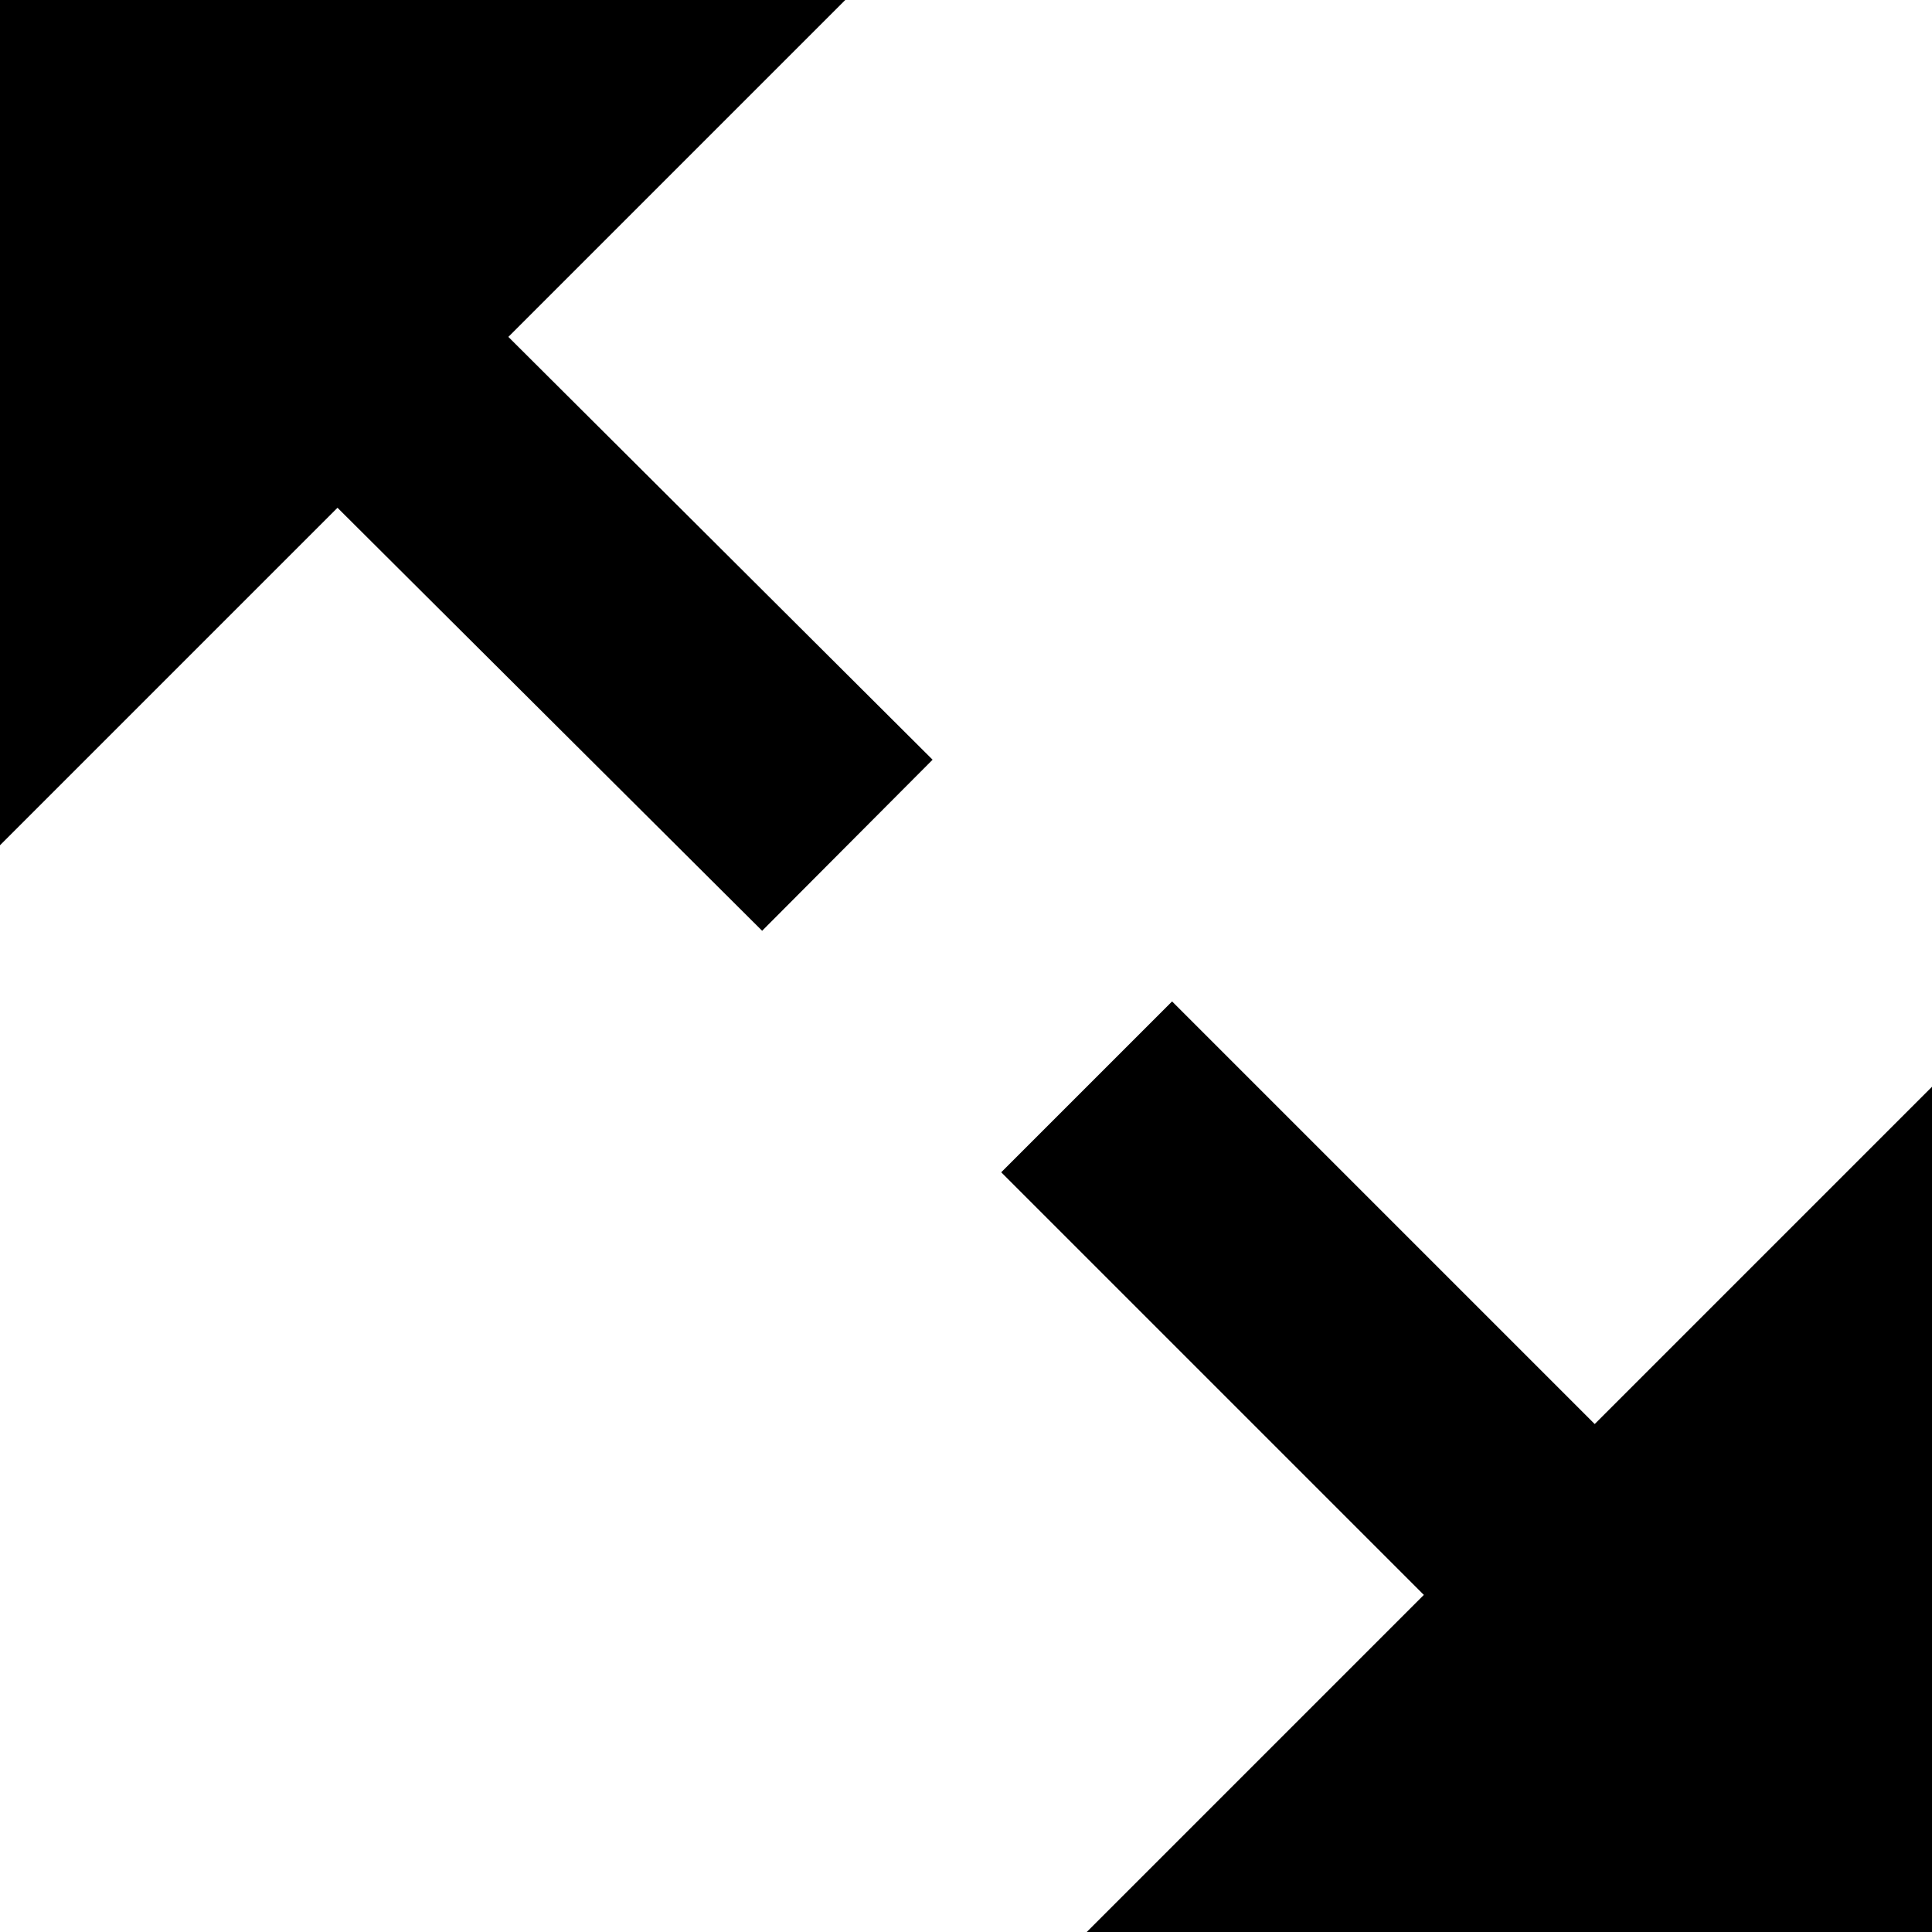
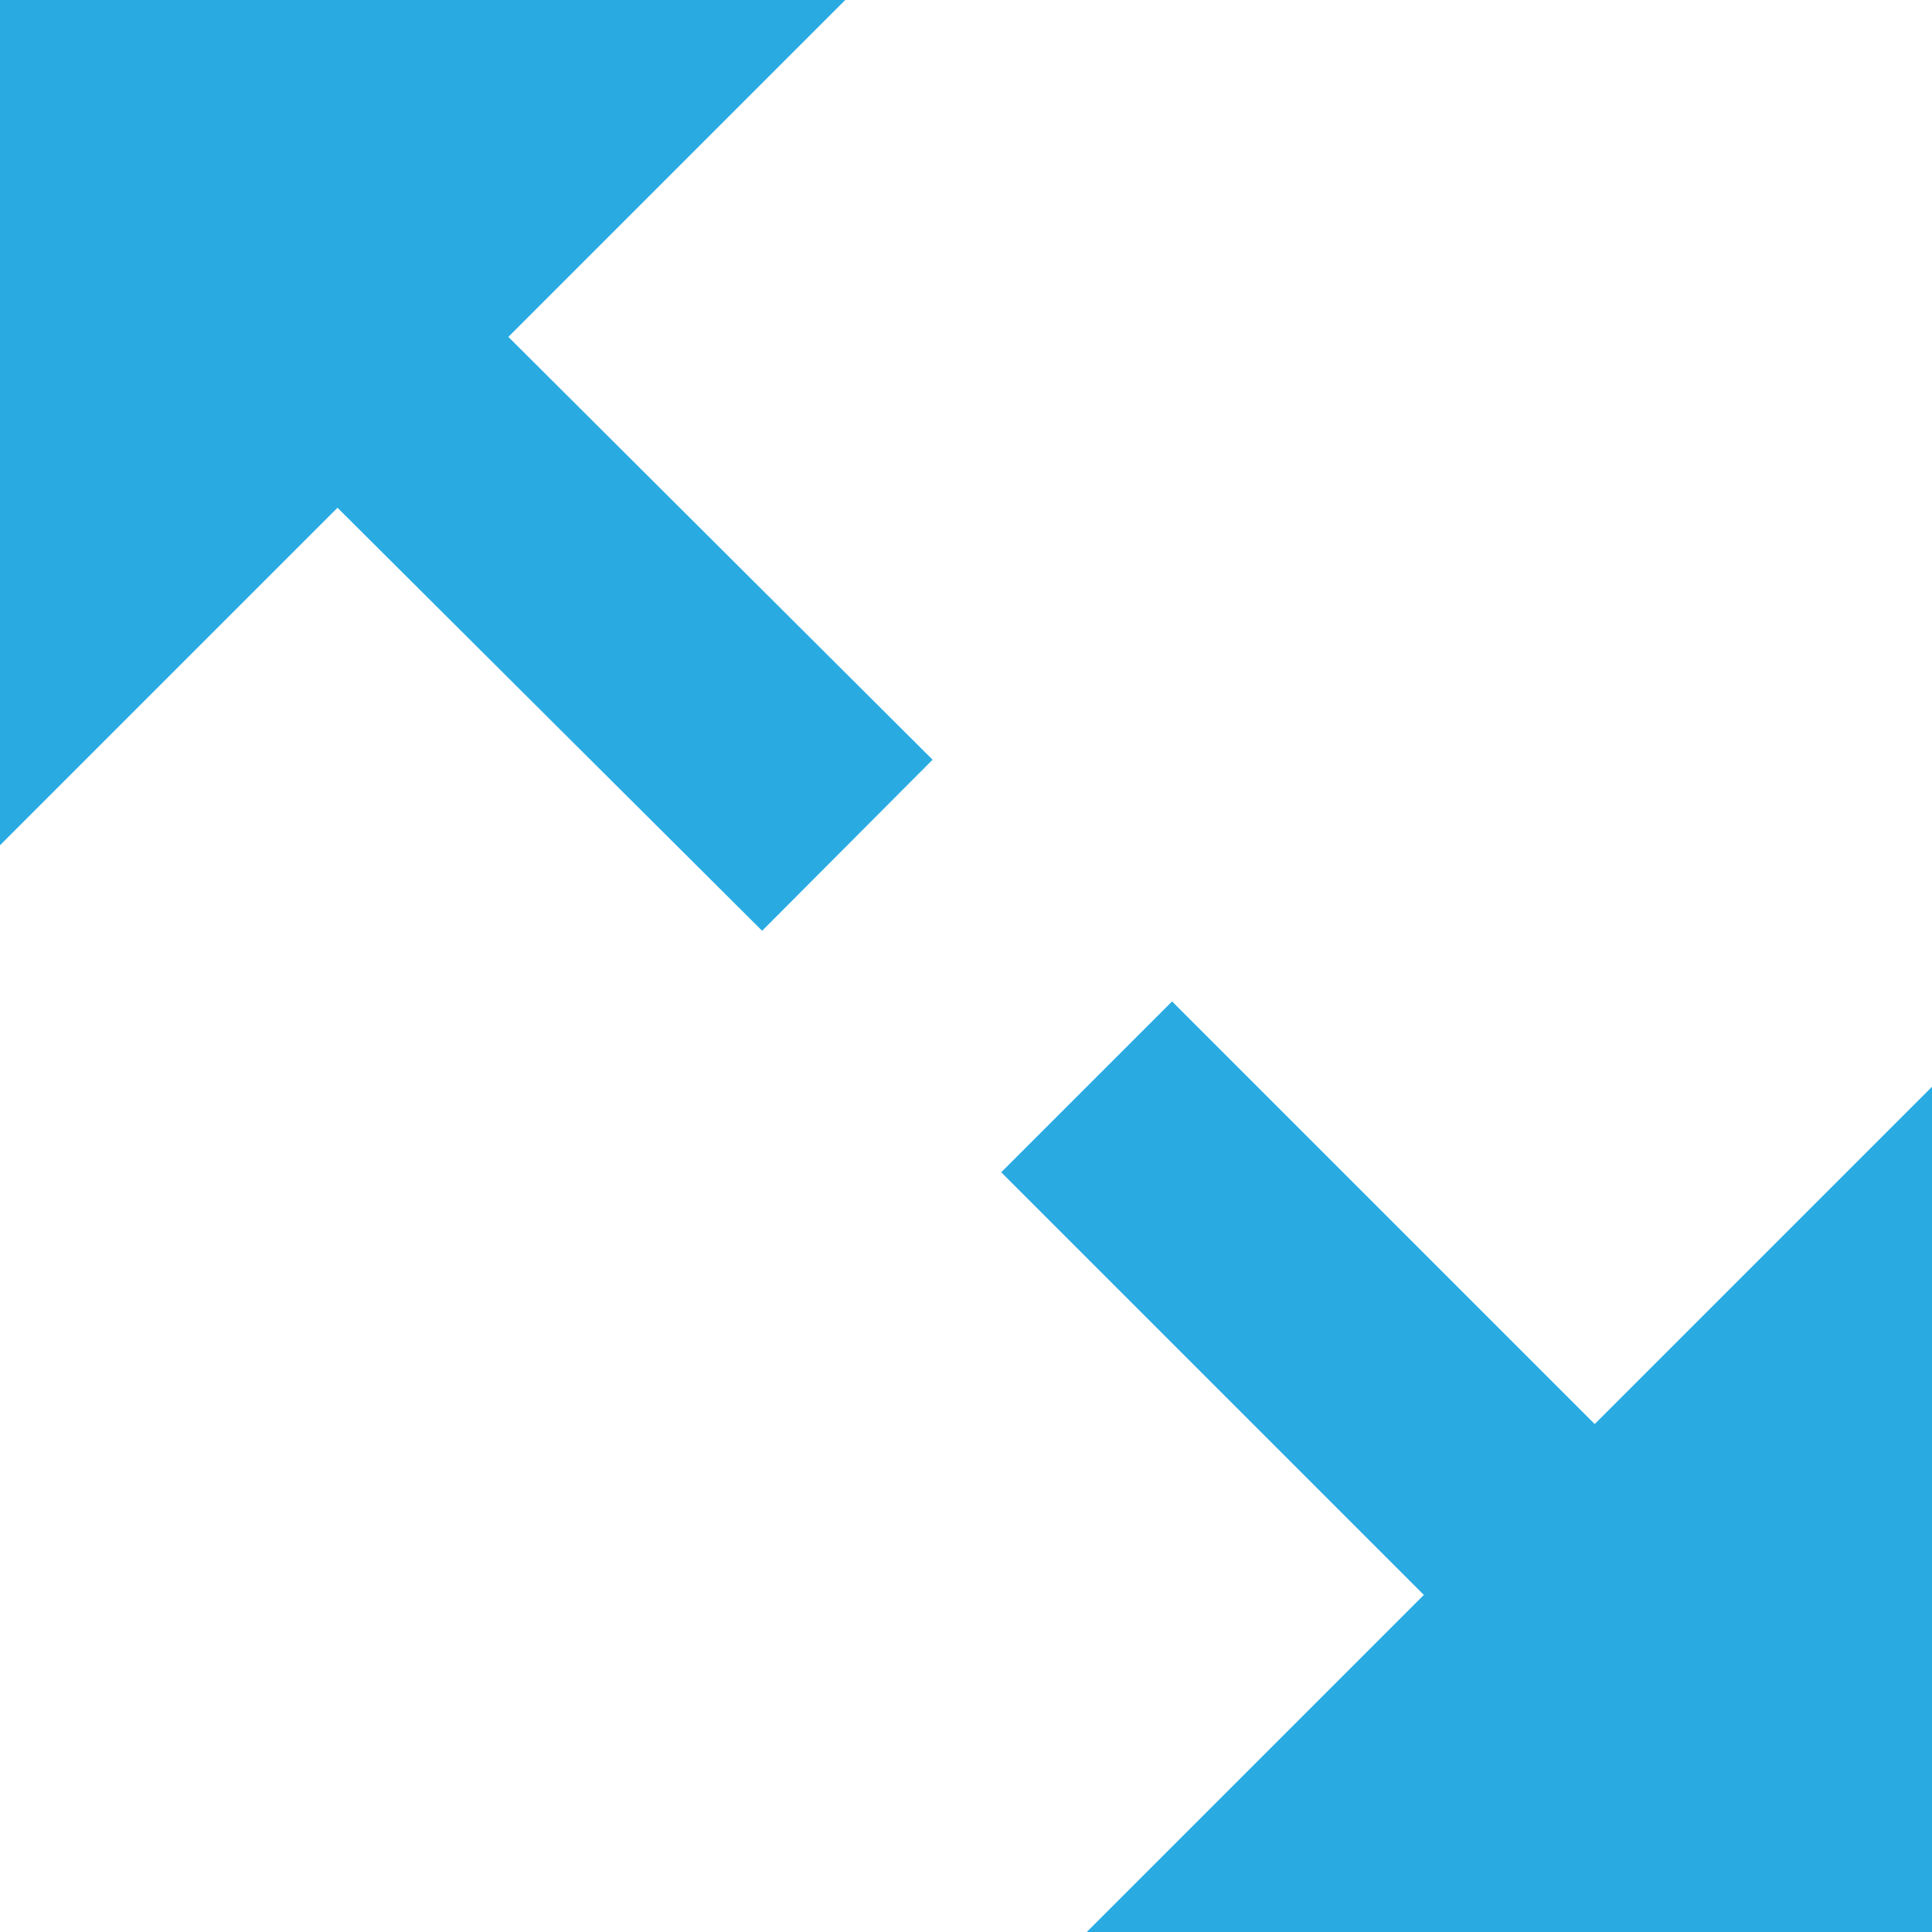
- <svg xmlns="http://www.w3.org/2000/svg" version="1.1" x="0px" y="0px" viewBox="0 0 960 960" enable-background="new 0 0 960 960" xml:space="preserve">
-   <g id="row-7">
- </g>
-   <g id="row-6">
- </g>
-   <g id="row-5">
- </g>
-   <g id="row-4">
-     <g id="read-full_1_">
- 	</g>
-     <g id="markdown">
- 	</g>
-     <g id="info">
- 	</g>
-     <g id="folder">
- 	</g>
-     <g id="read-full_2_">
- 	</g>
-     <g id="person">
- 	</g>
-     <g id="eye">
- 	</g>
-     <g id="clear">
- 	</g>
-     <g id="arrow-right-rod">
- 	</g>
-     <g id="contract">
- 	</g>
-     <g id="expand">
-       <path d="M252.6,167.4l210.8,210.1l-84.7,85L167.7,252.3L0,420V0h420L252.6,167.4z M792.4,707.6l-210-210l-84.9,84.9l210,210    L540,960h420V540L792.4,707.6z" />
-     </g>
-     <g id="speaker-off">
- 	</g>
-     <g id="speaker-on">
- 	</g>
-     <g id="pause">
- 	</g>
-     <g id="play">
- 	</g>
-   </g>
-   <g id="row-3">
-     <g id="circle-arrow">
- 	</g>
-     <g id="speedometer">
- 	</g>
-     <g id="calendar">
- 	</g>
-     <g id="server">
- 	</g>
-     <g id="code-file">
- 	</g>
-     <g id="gear">
- 	</g>
-     <g id="tint">
- 	</g>
-     <g id="dribbble">
- 	</g>
-     <g id="globe">
- 	</g>
-     <g id="github">
- 	</g>
-     <g id="facebook">
- 	</g>
-     <g id="twitter">
- 	</g>
-     <g id="skype">
- 	</g>
-     <g id="phone">
- 	</g>
-     <g id="mail">
- 	</g>
-   </g>
-   <g id="row-2">
-     <g id="liferay-logo-2">
- 	</g>
-     <g id="menu-content">
- 	</g>
-     <g id="streams">
- 	</g>
-     <g id="balloon-topic">
- 	</g>
-     <g id="groups">
- 	</g>
-     <g id="liferay-logo">
- 	</g>
-     <g id="heart-full">
- 	</g>
-     <g id="confirm">
- 	</g>
-     <g id="send">
- 	</g>
-     <g id="arrow-left-rod">
- 	</g>
-     <g id="cancel_1_">
- 	</g>
-     <g id="plus">
- 	</g>
-   </g>
-   <g id="row-1">
-     <g id="bullhorn">
- 	</g>
-     <g id="link">
- 	</g>
-     <g id="pen">
- 	</g>
-     <g id="bell">
- 	</g>
-     <g id="magnifier">
- 	</g>
-     <g id="menu">
- 	</g>
-     <g id="ellipsis">
- 	</g>
-     <g id="balloon-comment">
- 	</g>
-     <g id="heart-inline">
- 	</g>
-     <g id="heart">
- 	</g>
-     <g id="camera">
- 	</g>
-     <g id="lock">
- 	</g>
-     <g id="star">
- 	</g>
-   </g>
-   <g id="guides">
- </g>
+ <svg xmlns="http://www.w3.org/2000/svg" version="1.1" id="icon-" x="0px" y="0px" viewBox="0 0 960 960" enable-background="new 0 0 960 960" xml:space="preserve">
+   <path id="expand_1_" fill="#29ABE2" d="M252.6,167.4l210.8,210.1l-84.7,85L167.7,252.3L0,420V0h420L252.6,167.4z M792.4,707.6  l-210-210l-84.9,84.9l210,210L540,960h420V540L792.4,707.6z" />
</svg>
